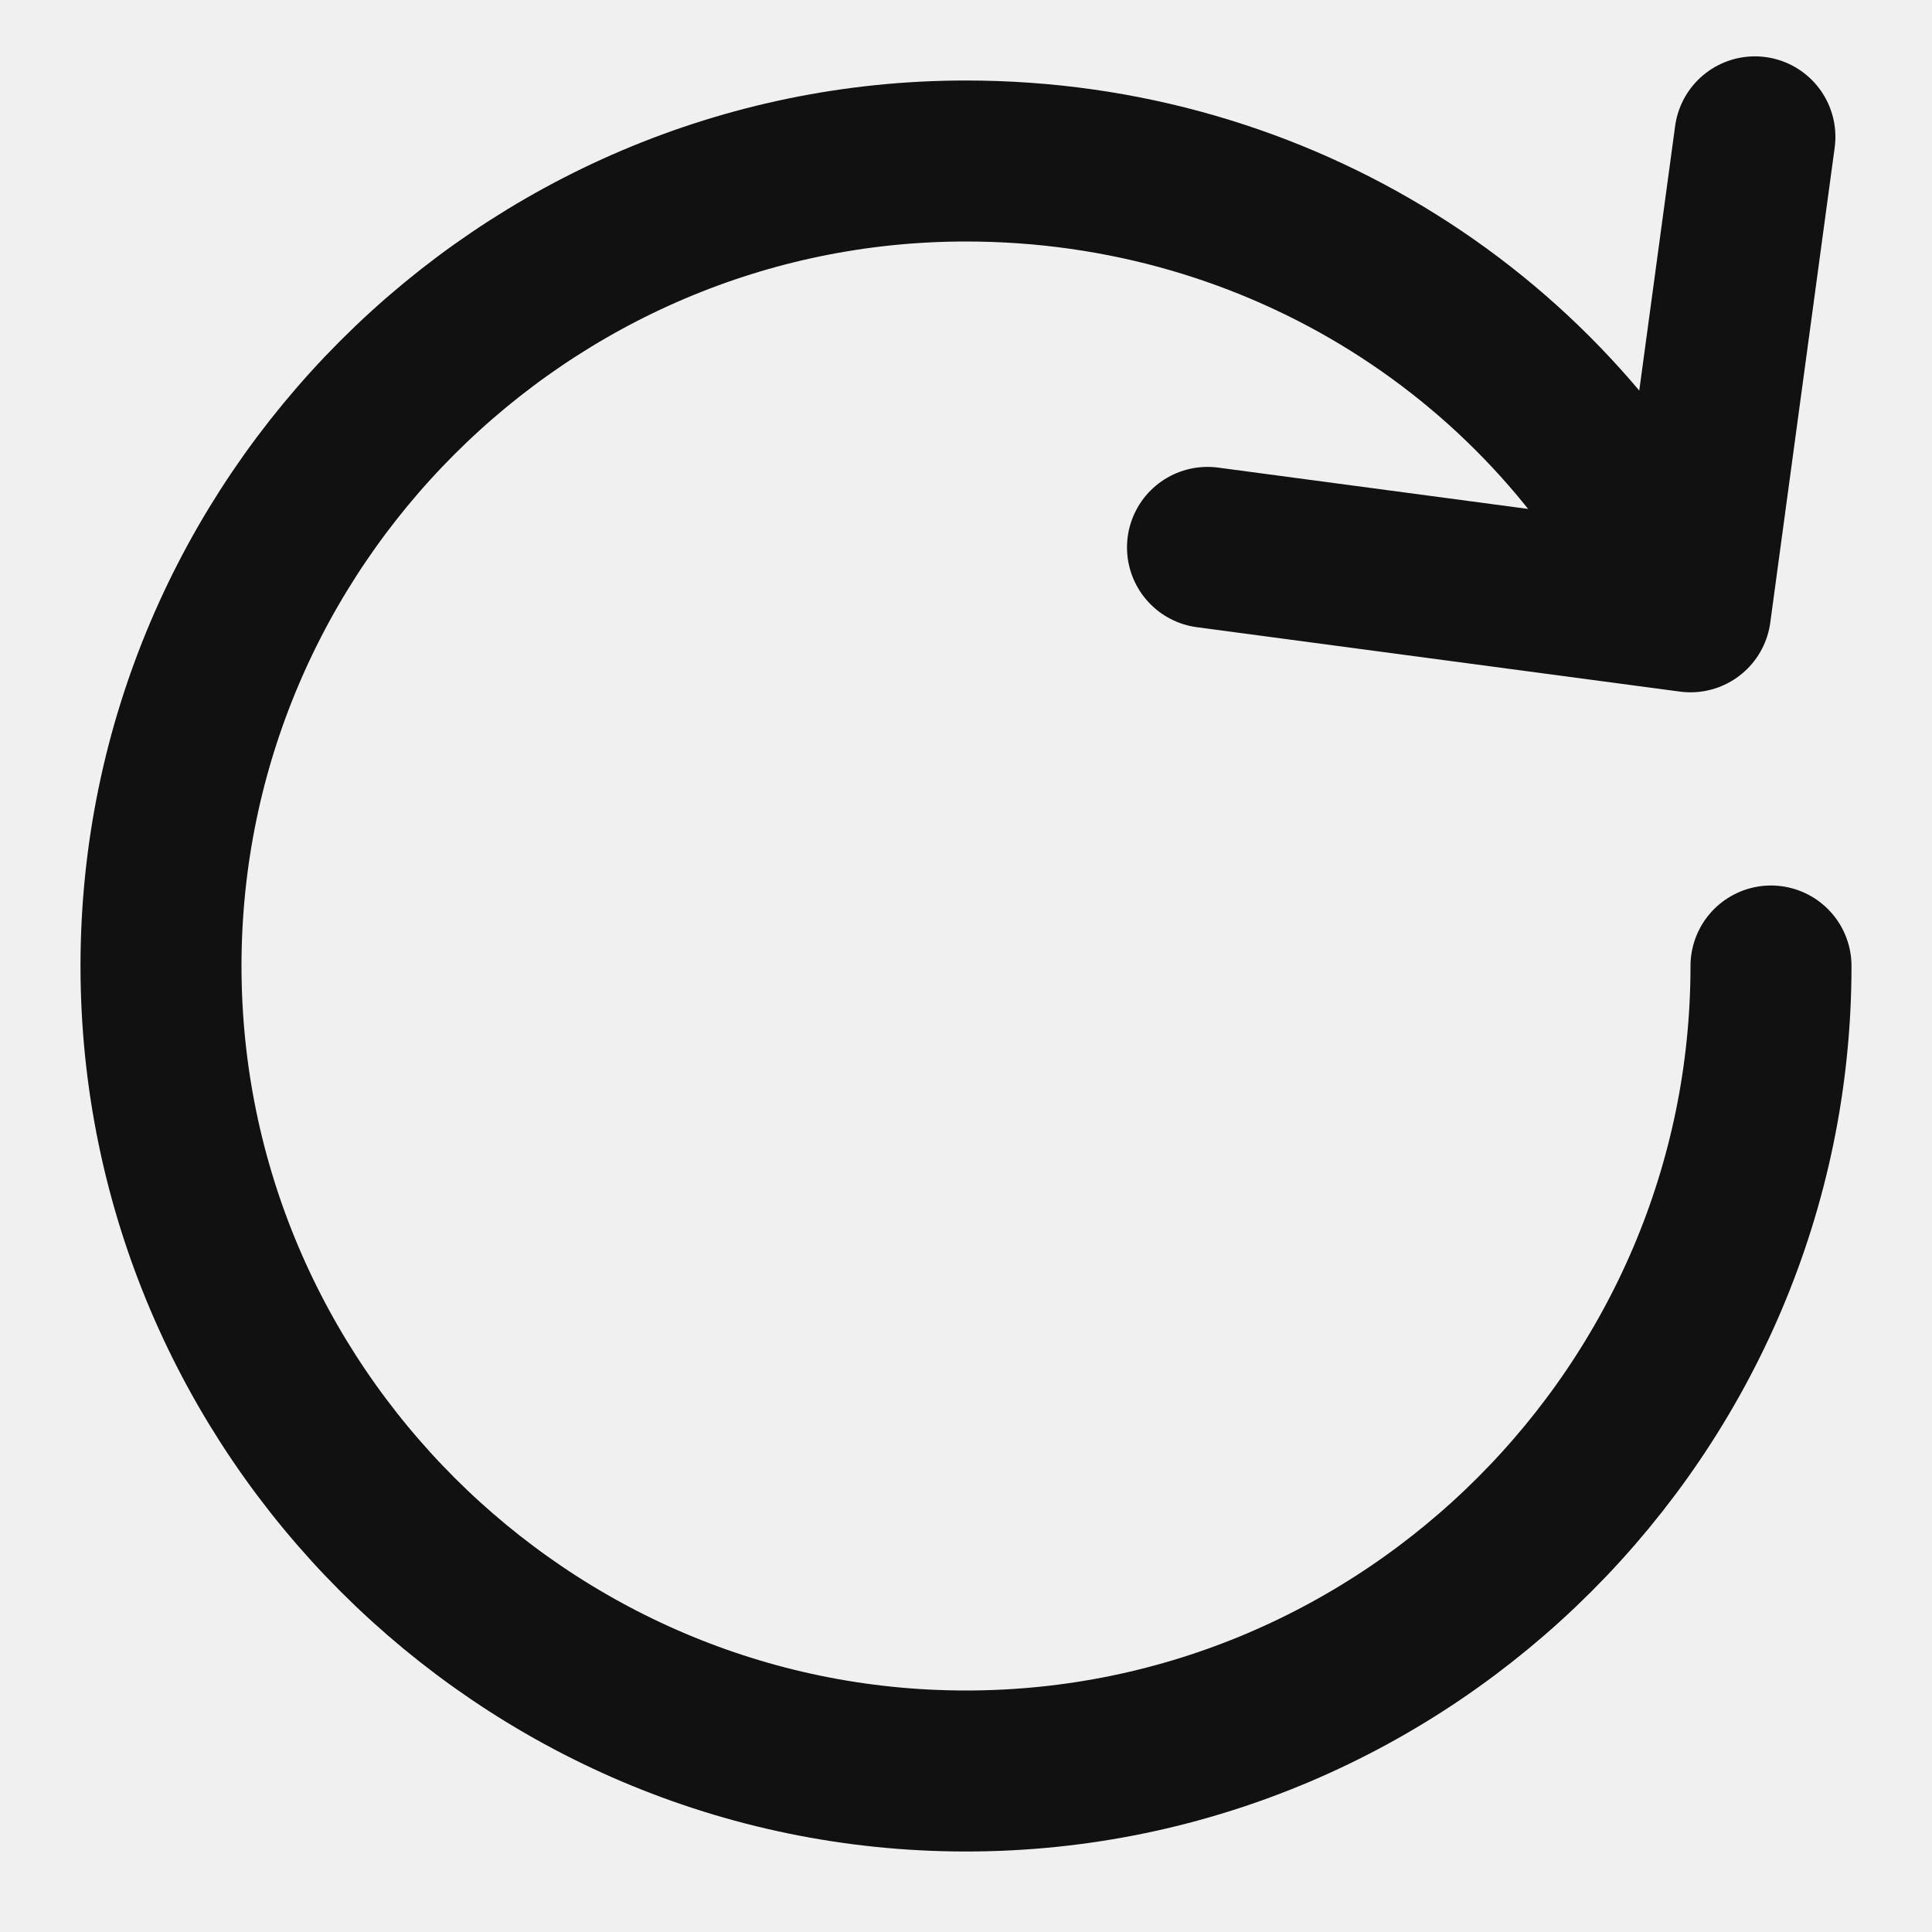
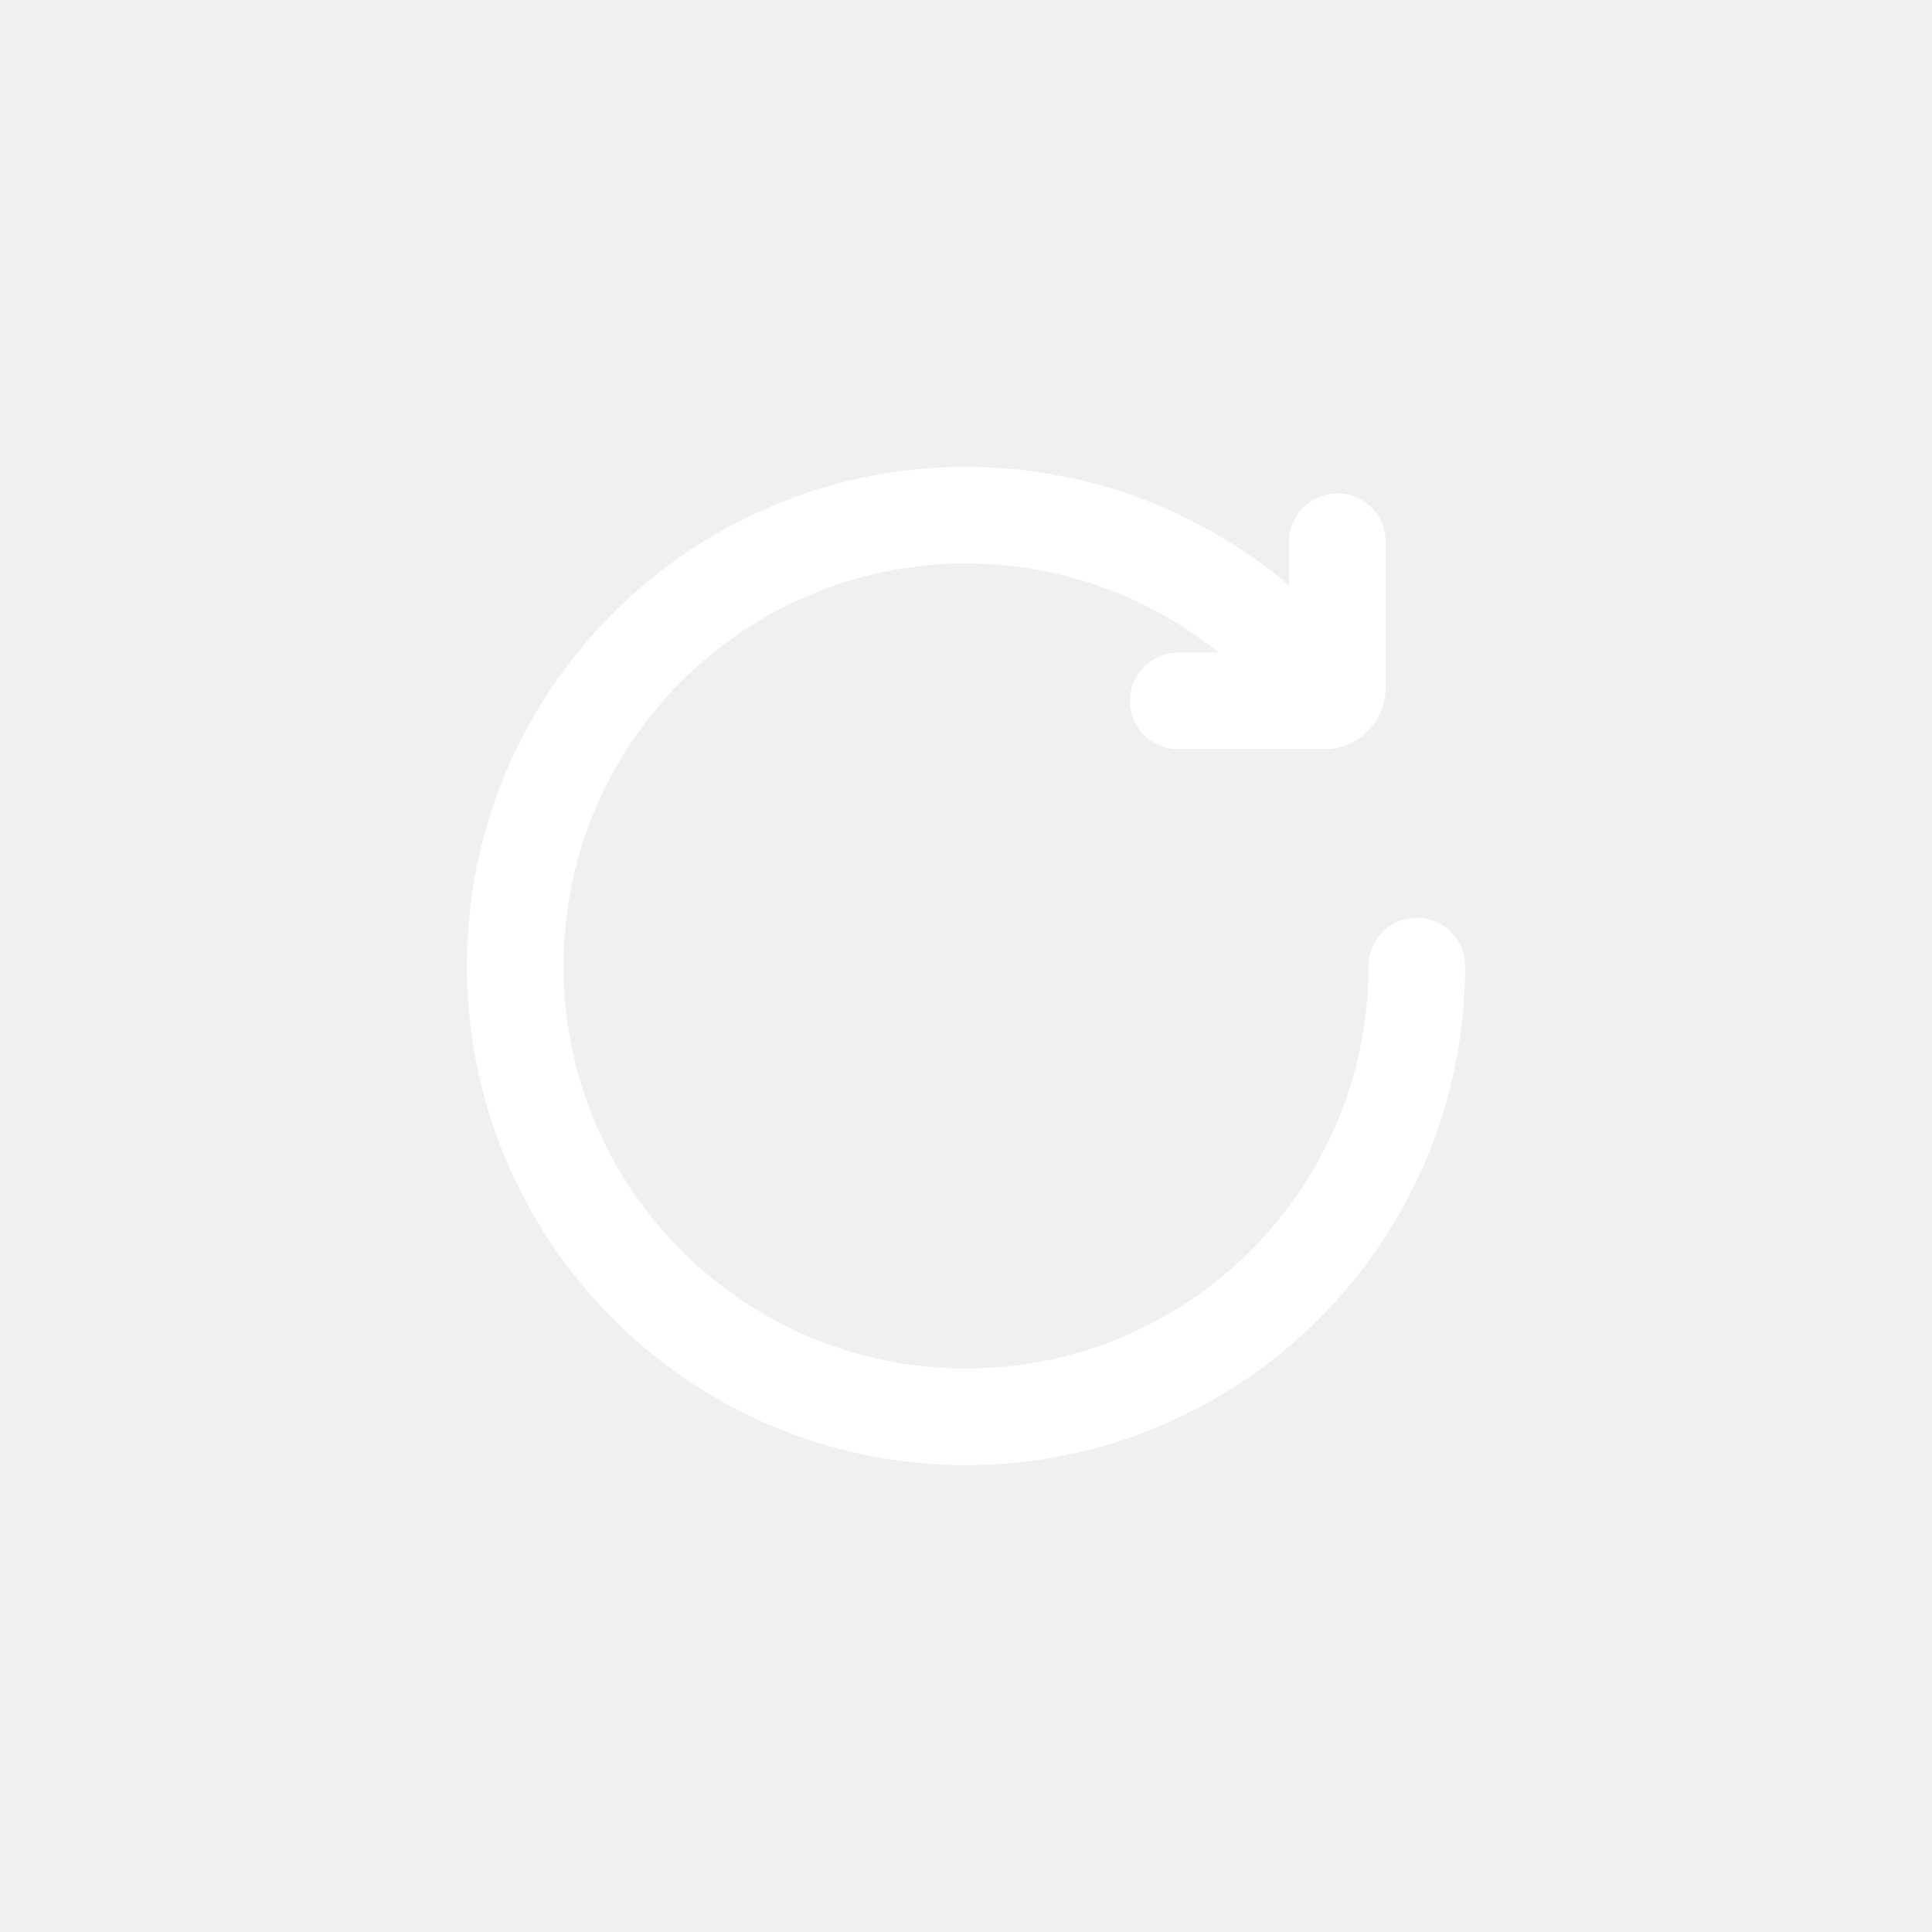
- <svg xmlns="http://www.w3.org/2000/svg" viewBox="0 0 24 24" width="24" height="24">
-   <g class="nc-icon-wrapper" stroke-linecap="round" stroke-linejoin="round" stroke-width="2" fill="#111111" stroke="#111111">
-     <path data-cap="butt" fill="none" stroke="#111111" stroke-miterlimit="10" d="M22,12c0,5.5-4.5,10-10,10 S2,17.5,2,12S6.5,2,12,2c3.9,0,7.3,2.2,8.9,5.5" />
-     <polyline fill="none" stroke="#111111" stroke-miterlimit="10" points="21.8,1.7 21,7.6 15,6.8 " />
-   </g>
+ <svg xmlns="http://www.w3.org/2000/svg" width="30" height="30" viewBox="0 0 30 30" fill="none">
+   <path d="M22 15C22 18.866 18.866 22 15 22C11.134 22 8 18.866 8 15C8 11.134 11.134 8 15 8C17.013 8 18.828 8.85 20.105 10.21" stroke="white" stroke-width="1.5" stroke-linecap="round" />
+   <path d="M20.766 8.412L20.766 10.683C20.766 10.793 20.676 10.883 20.566 10.883L18.295 10.883" stroke="white" stroke-width="1.5" stroke-linecap="round" />
</svg>
